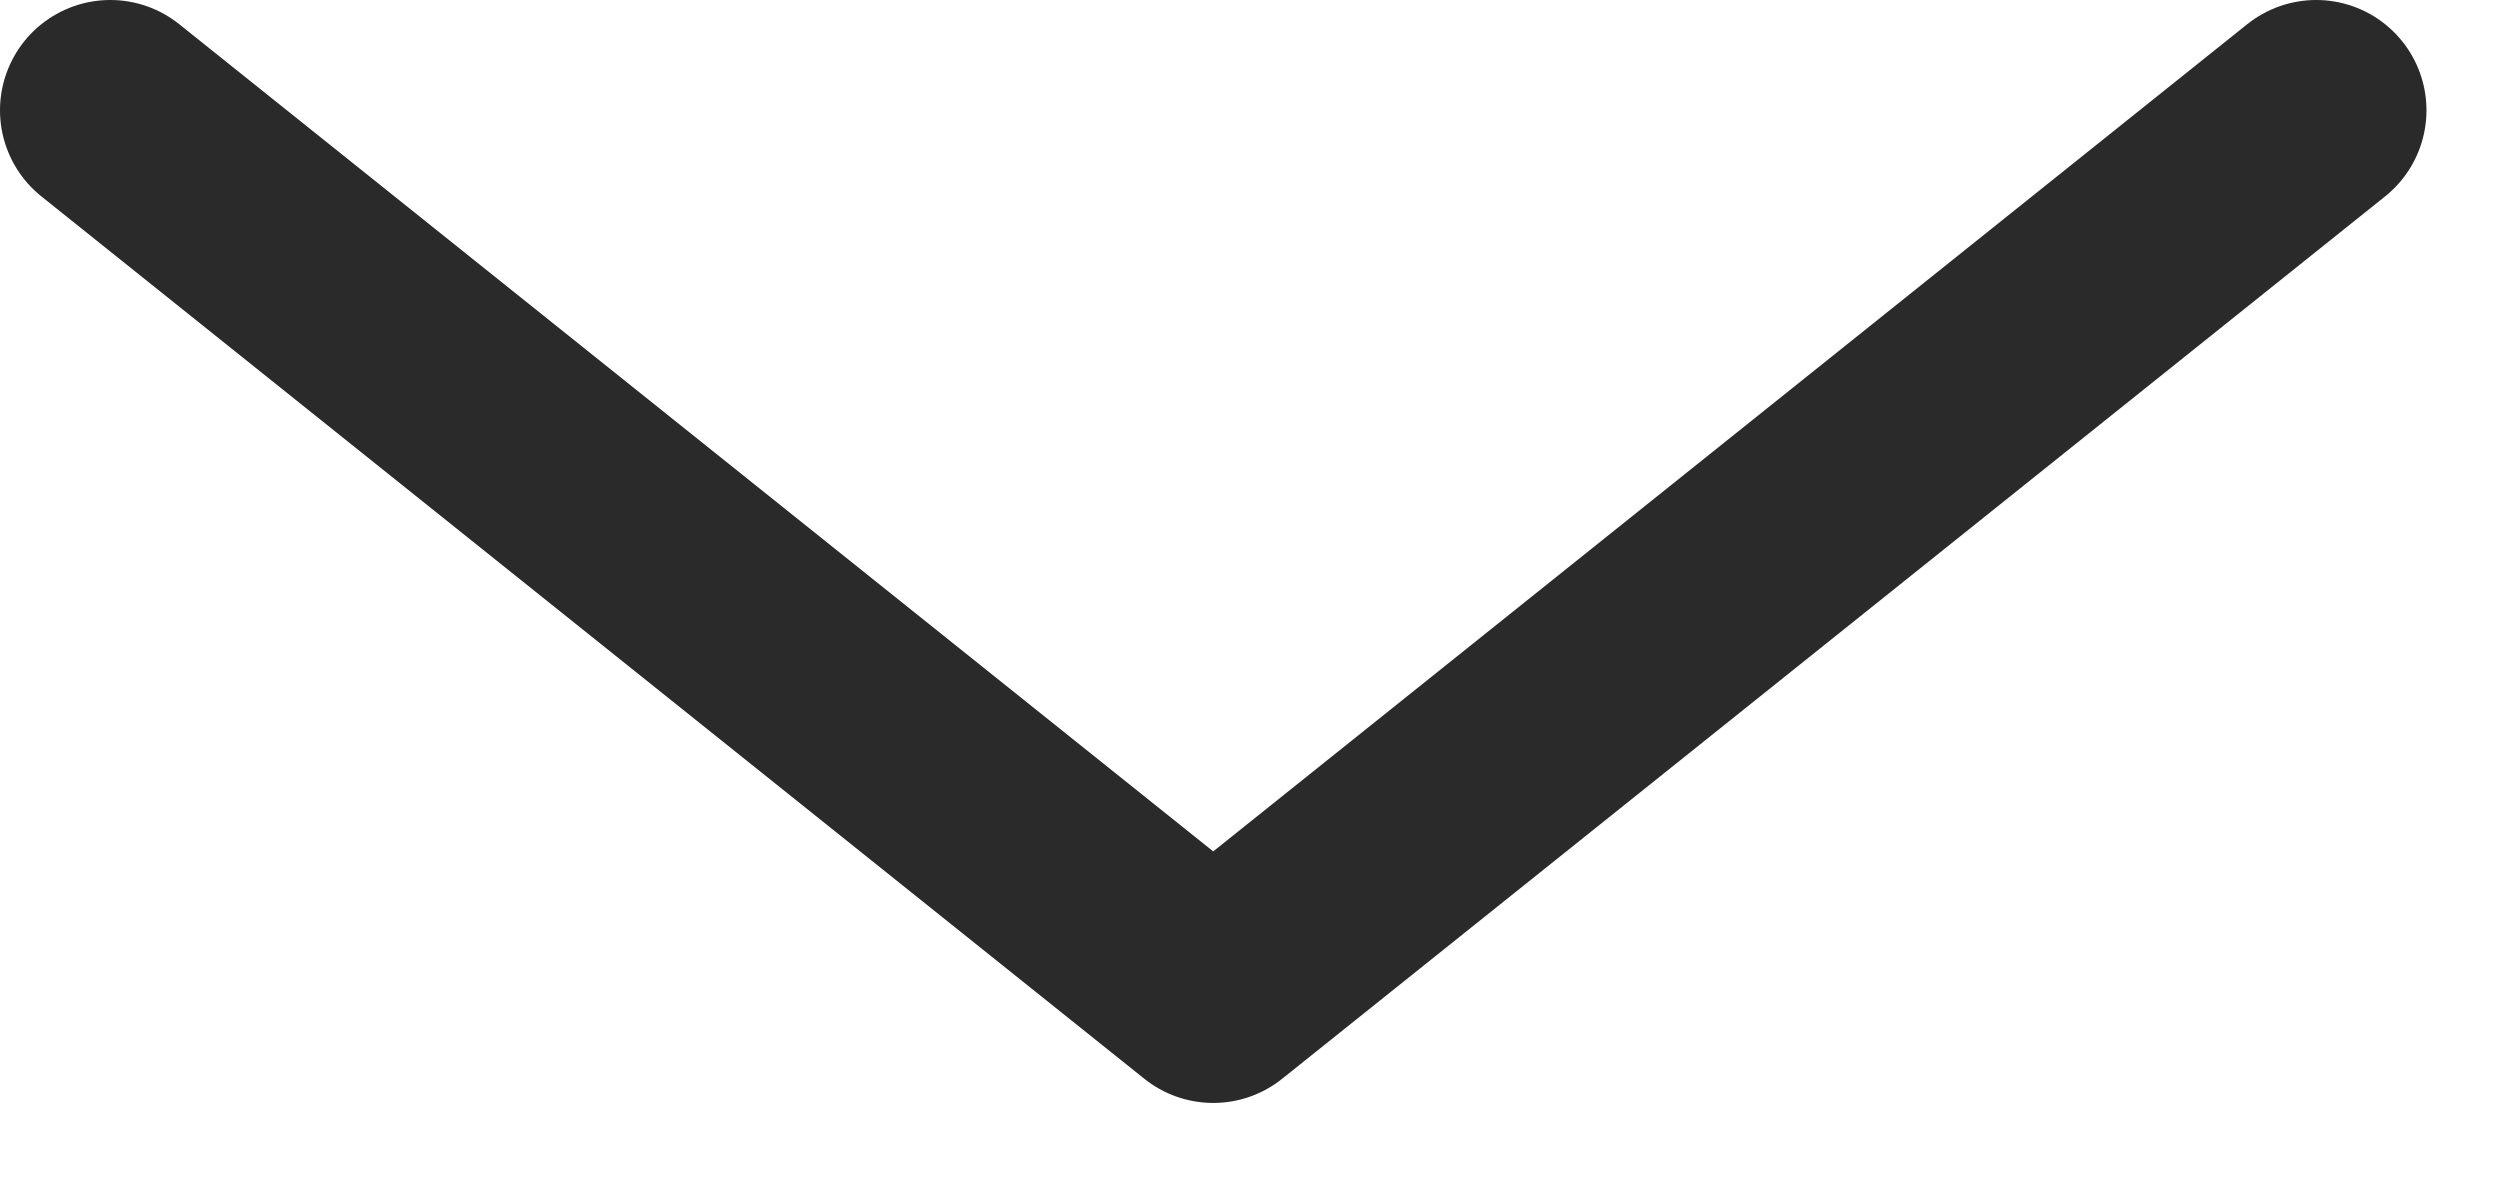
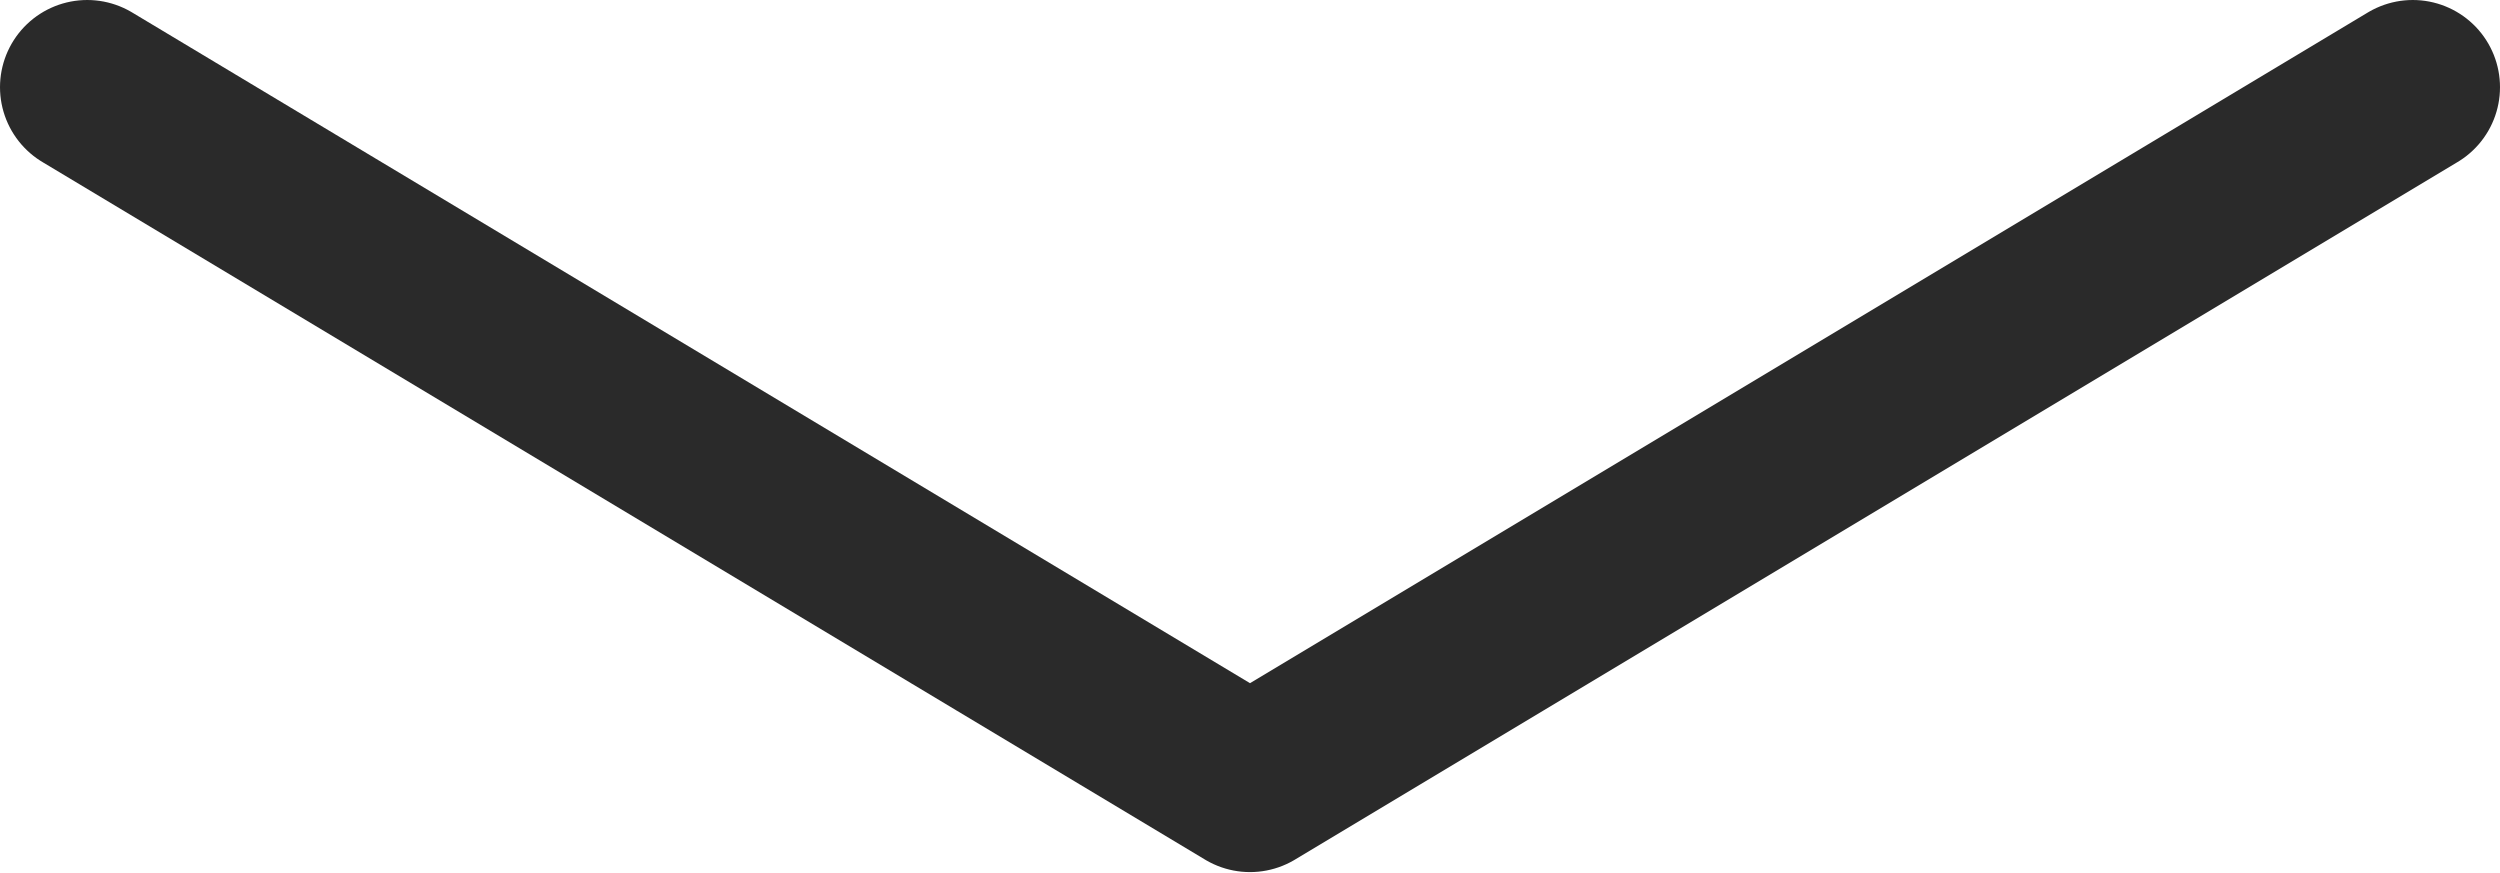
- <svg xmlns="http://www.w3.org/2000/svg" width="17" height="8" viewBox="0 0 17 8" fill="none">
-   <path d="M0.75 0.75L8.25 6.75L15.75 0.75" stroke="#2A2A2A" stroke-width="1.5" stroke-linecap="round" stroke-linejoin="round" />
+ <svg xmlns="http://www.w3.org/2000/svg" width="21.5" height="7.5" viewBox="0 0 21.5 7.5" fill="none">
+   <path d="M0.75 0.75L10.75 6.75L20.75 0.75" stroke="#2A2A2A" stroke-width="1.5" stroke-linecap="round" stroke-linejoin="round" />
</svg>
